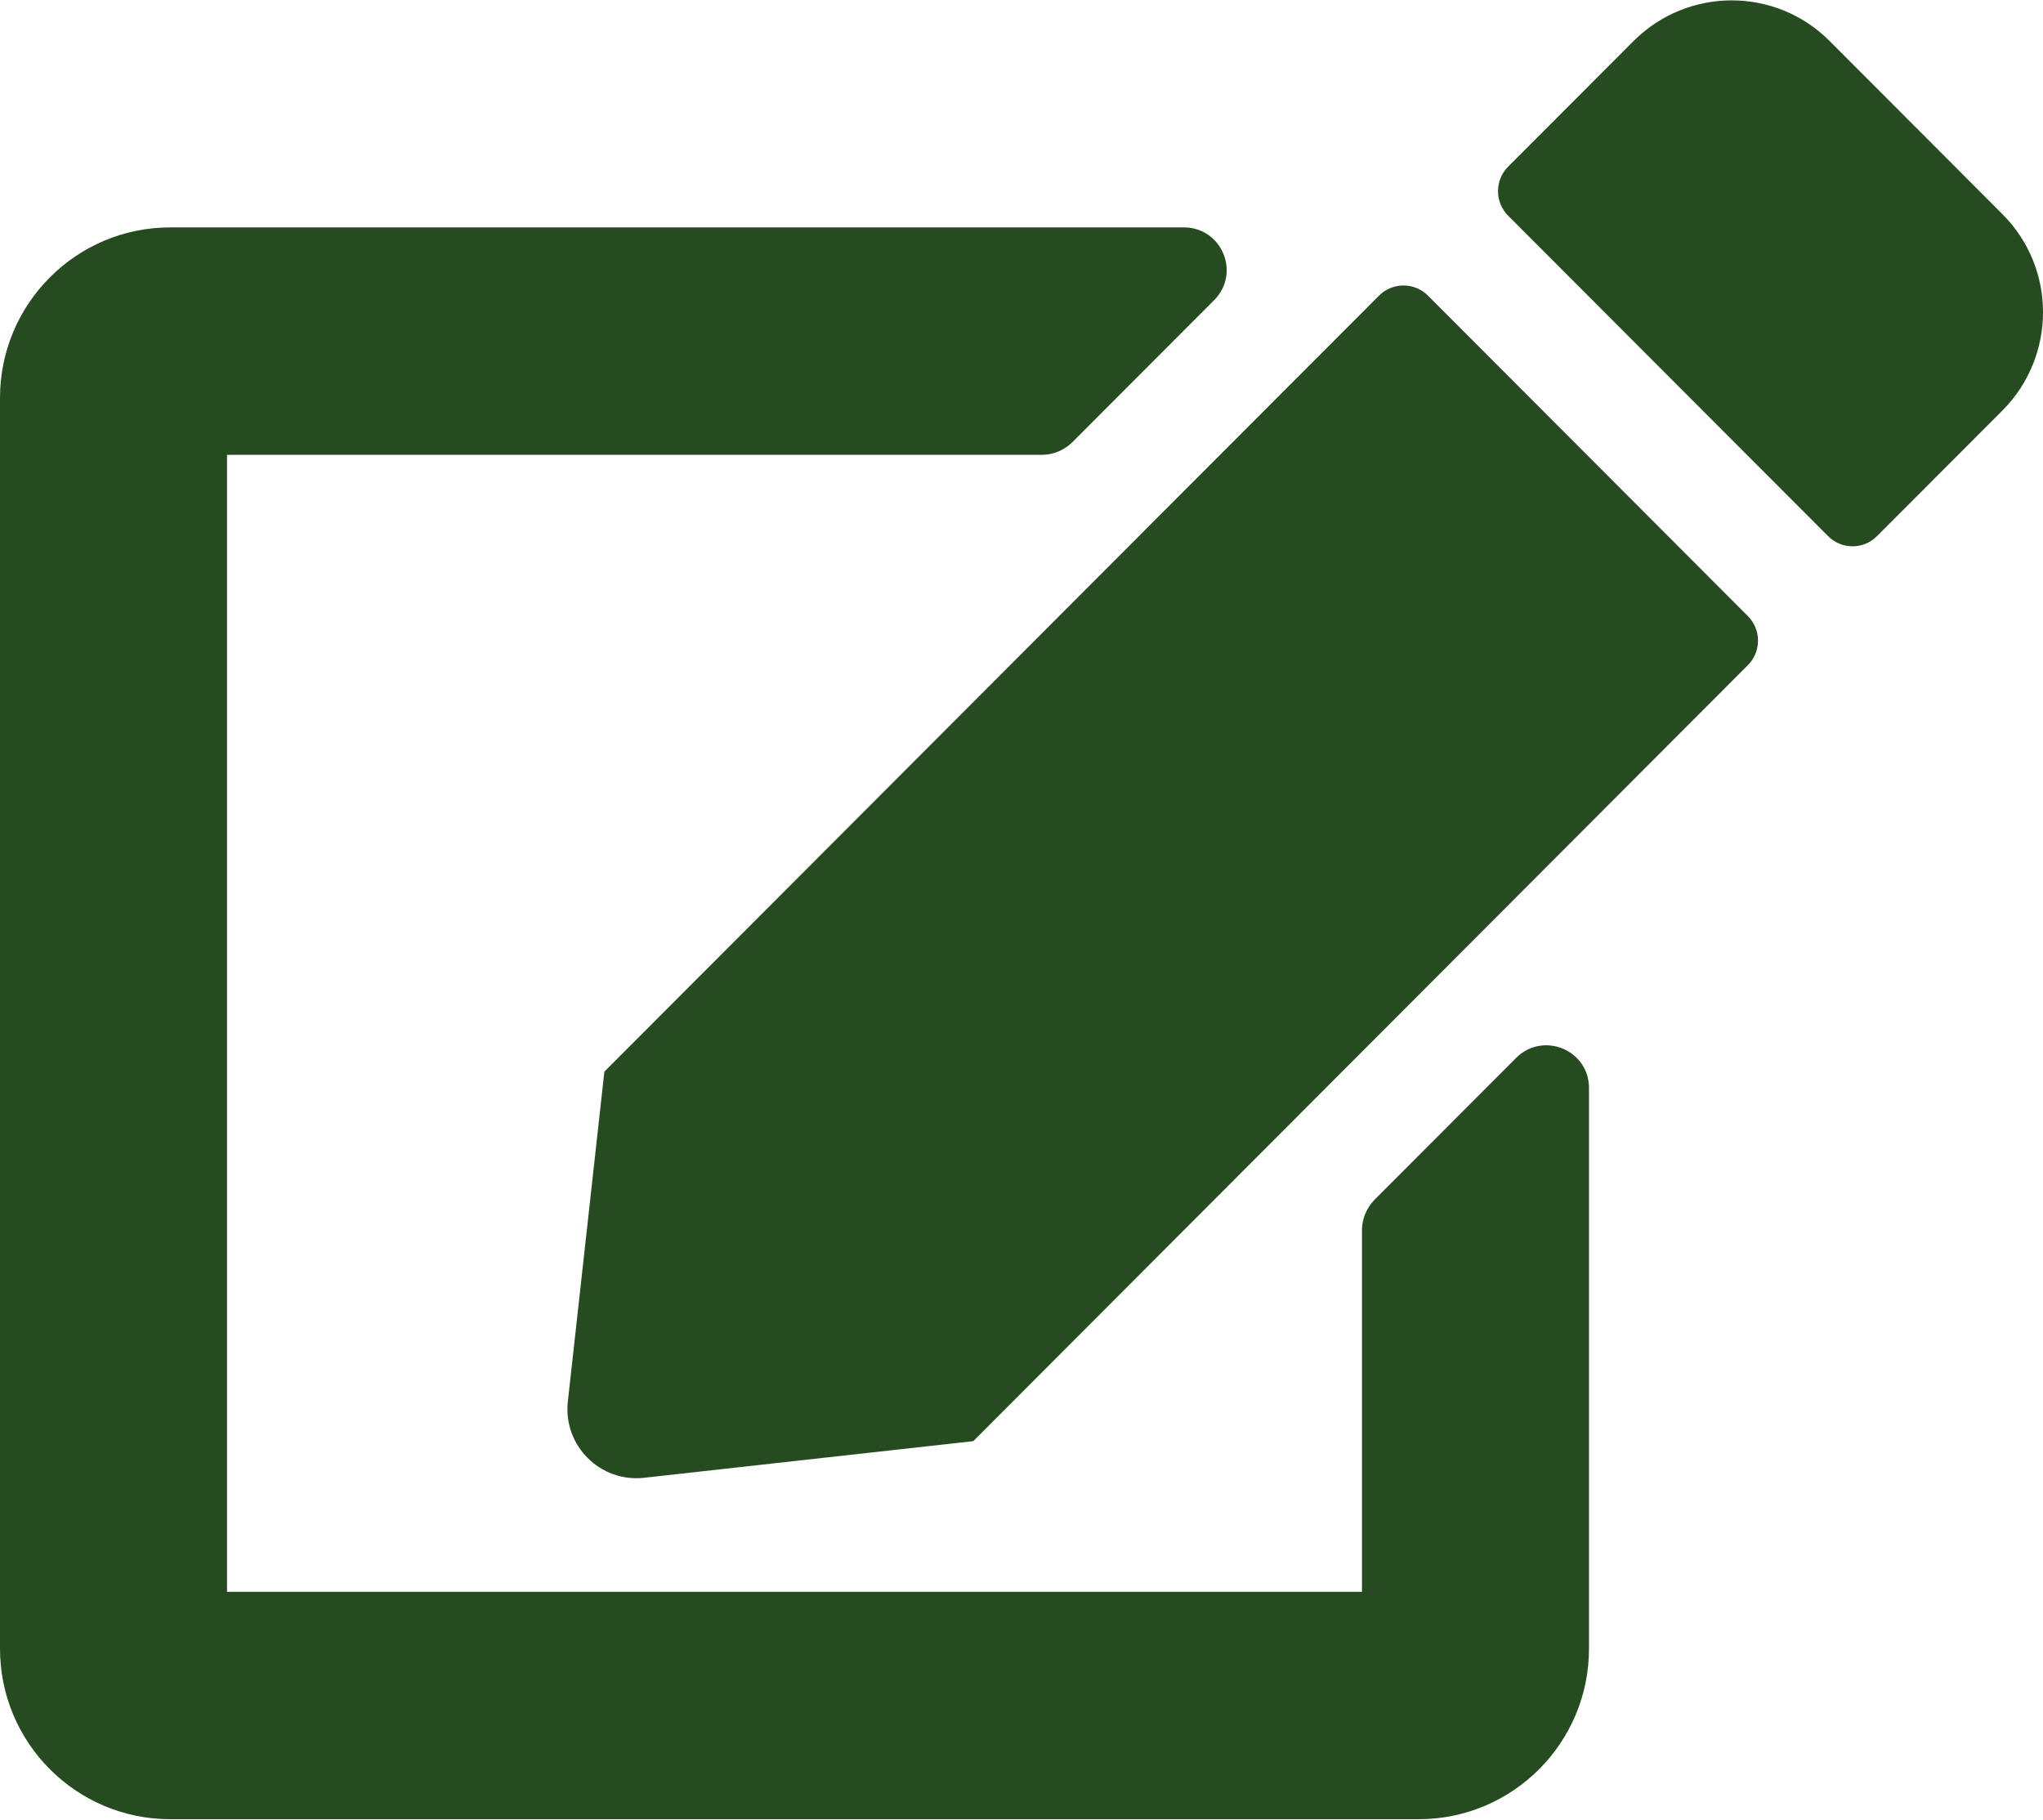
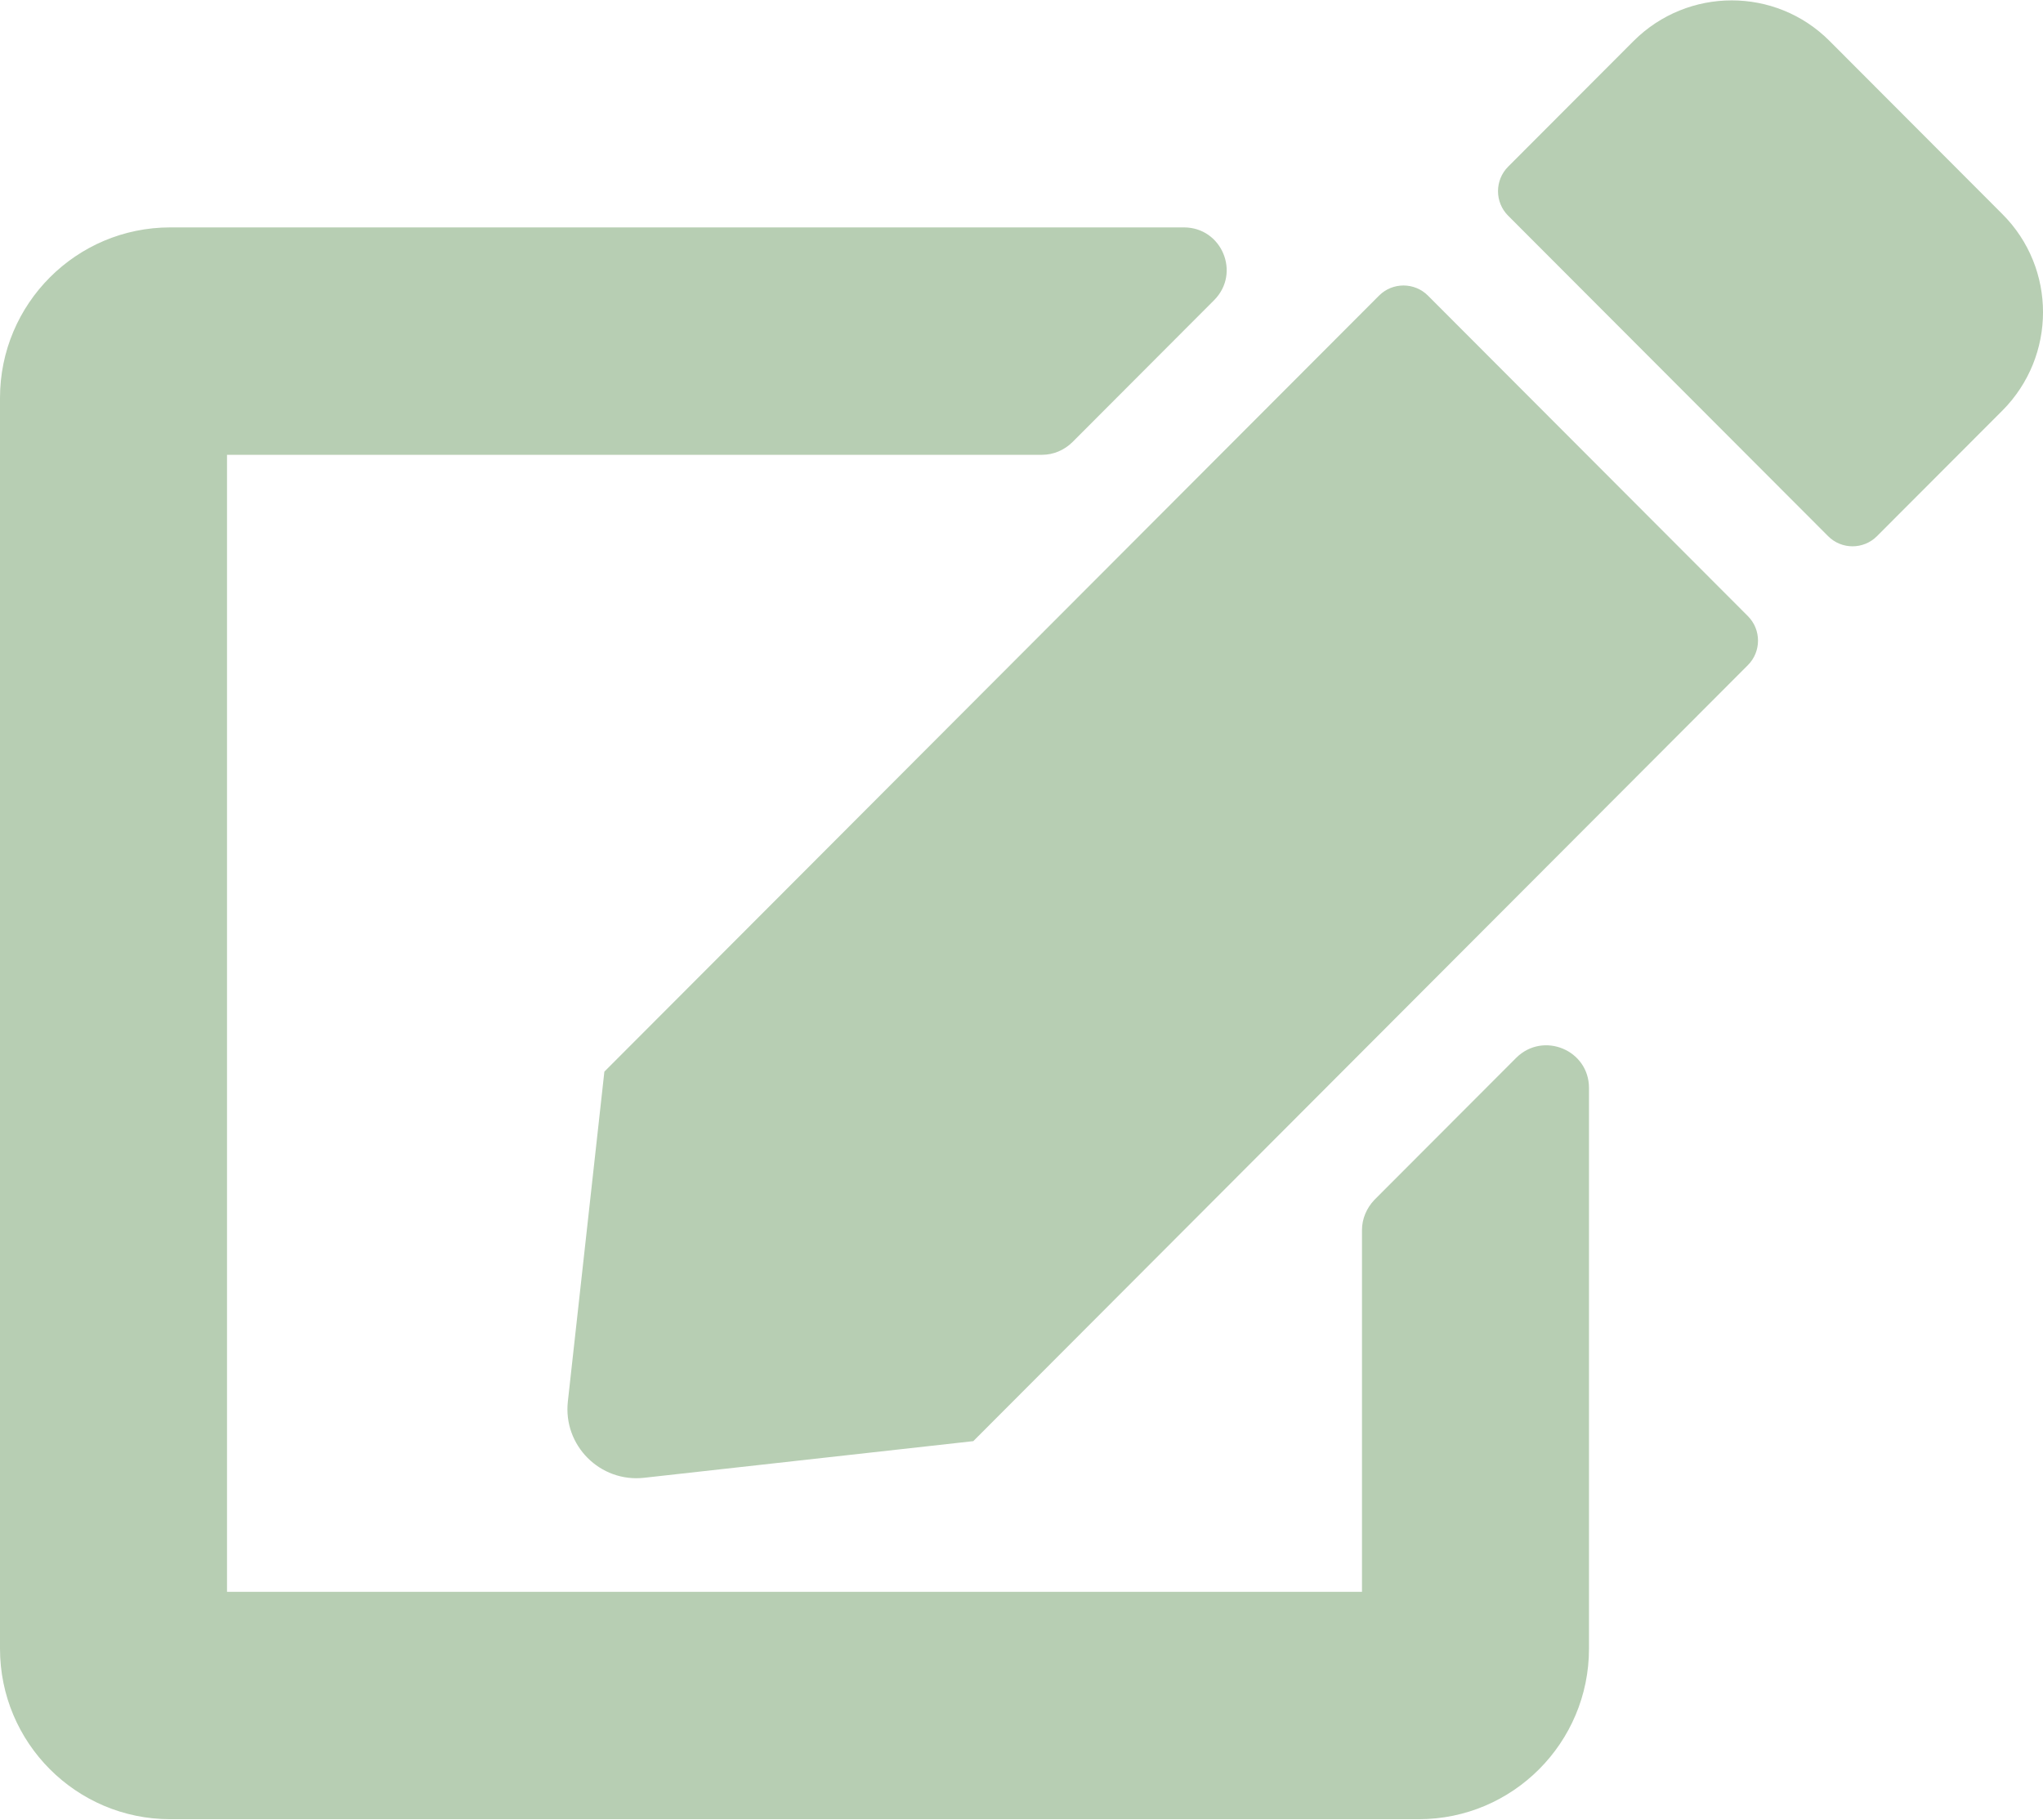
<svg xmlns="http://www.w3.org/2000/svg" width="146pt" height="130pt" viewBox="0 0 146 130" version="1.1">
  <g id="surface1">
-     <path style=" stroke:none;fill-rule:nonzero;fill:rgb(14.902%,29.412%,12.549%);fill-opacity:1;" d="M 102.047 21.125 L 124.91 44.027 C 125.875 44.992 125.875 46.566 124.91 47.531 L 69.555 102.984 L 46.031 105.602 C 42.887 105.953 40.227 103.289 40.582 100.141 L 43.191 76.578 L 98.551 21.125 C 99.512 20.16 101.086 20.16 102.047 21.125 Z M 143.109 15.312 L 130.742 2.922 C 126.887 -0.938 120.629 -0.938 116.75 2.922 L 107.777 11.91 C 106.812 12.875 106.812 14.449 107.777 15.414 L 130.641 38.312 C 131.602 39.281 133.176 39.281 134.137 38.312 L 143.109 29.328 C 146.965 25.441 146.965 19.172 143.109 15.312 Z M 97.332 87.902 L 97.332 113.75 L 16.223 113.75 L 16.223 32.5 L 74.469 32.5 C 75.281 32.5 76.043 32.172 76.625 31.609 L 86.762 21.453 C 88.691 19.523 87.32 16.25 84.609 16.25 L 12.168 16.25 C 5.449 16.25 0 21.711 0 28.438 L 0 117.812 C 0 124.539 5.449 130 12.168 130 L 101.391 130 C 108.105 130 113.555 124.539 113.555 117.812 L 113.555 77.746 C 113.555 75.031 110.285 73.684 108.359 75.586 L 98.219 85.742 C 97.664 86.328 97.332 87.09 97.332 87.902 Z M 97.332 87.902 " />
+     <path style="fill:#B7CEB3;" d="M 102.047 21.125 L 124.91 44.027 C 125.875 44.992 125.875 46.566 124.91 47.531 L 69.555 102.984 L 46.031 105.602 C 42.887 105.953 40.227 103.289 40.582 100.141 L 43.191 76.578 L 98.551 21.125 C 99.512 20.16 101.086 20.16 102.047 21.125 Z M 143.109 15.312 L 130.742 2.922 C 126.887 -0.938 120.629 -0.938 116.75 2.922 L 107.777 11.91 C 106.812 12.875 106.812 14.449 107.777 15.414 L 130.641 38.312 C 131.602 39.281 133.176 39.281 134.137 38.312 L 143.109 29.328 C 146.965 25.441 146.965 19.172 143.109 15.312 Z M 97.332 87.902 L 97.332 113.75 L 16.223 113.75 L 16.223 32.5 L 74.469 32.5 C 75.281 32.5 76.043 32.172 76.625 31.609 L 86.762 21.453 C 88.691 19.523 87.32 16.25 84.609 16.25 L 12.168 16.25 C 5.449 16.25 0 21.711 0 28.438 L 0 117.812 C 0 124.539 5.449 130 12.168 130 L 101.391 130 C 108.105 130 113.555 124.539 113.555 117.812 L 113.555 77.746 C 113.555 75.031 110.285 73.684 108.359 75.586 L 98.219 85.742 C 97.664 86.328 97.332 87.09 97.332 87.902 Z M 97.332 87.902 " />
  </g>
</svg>
